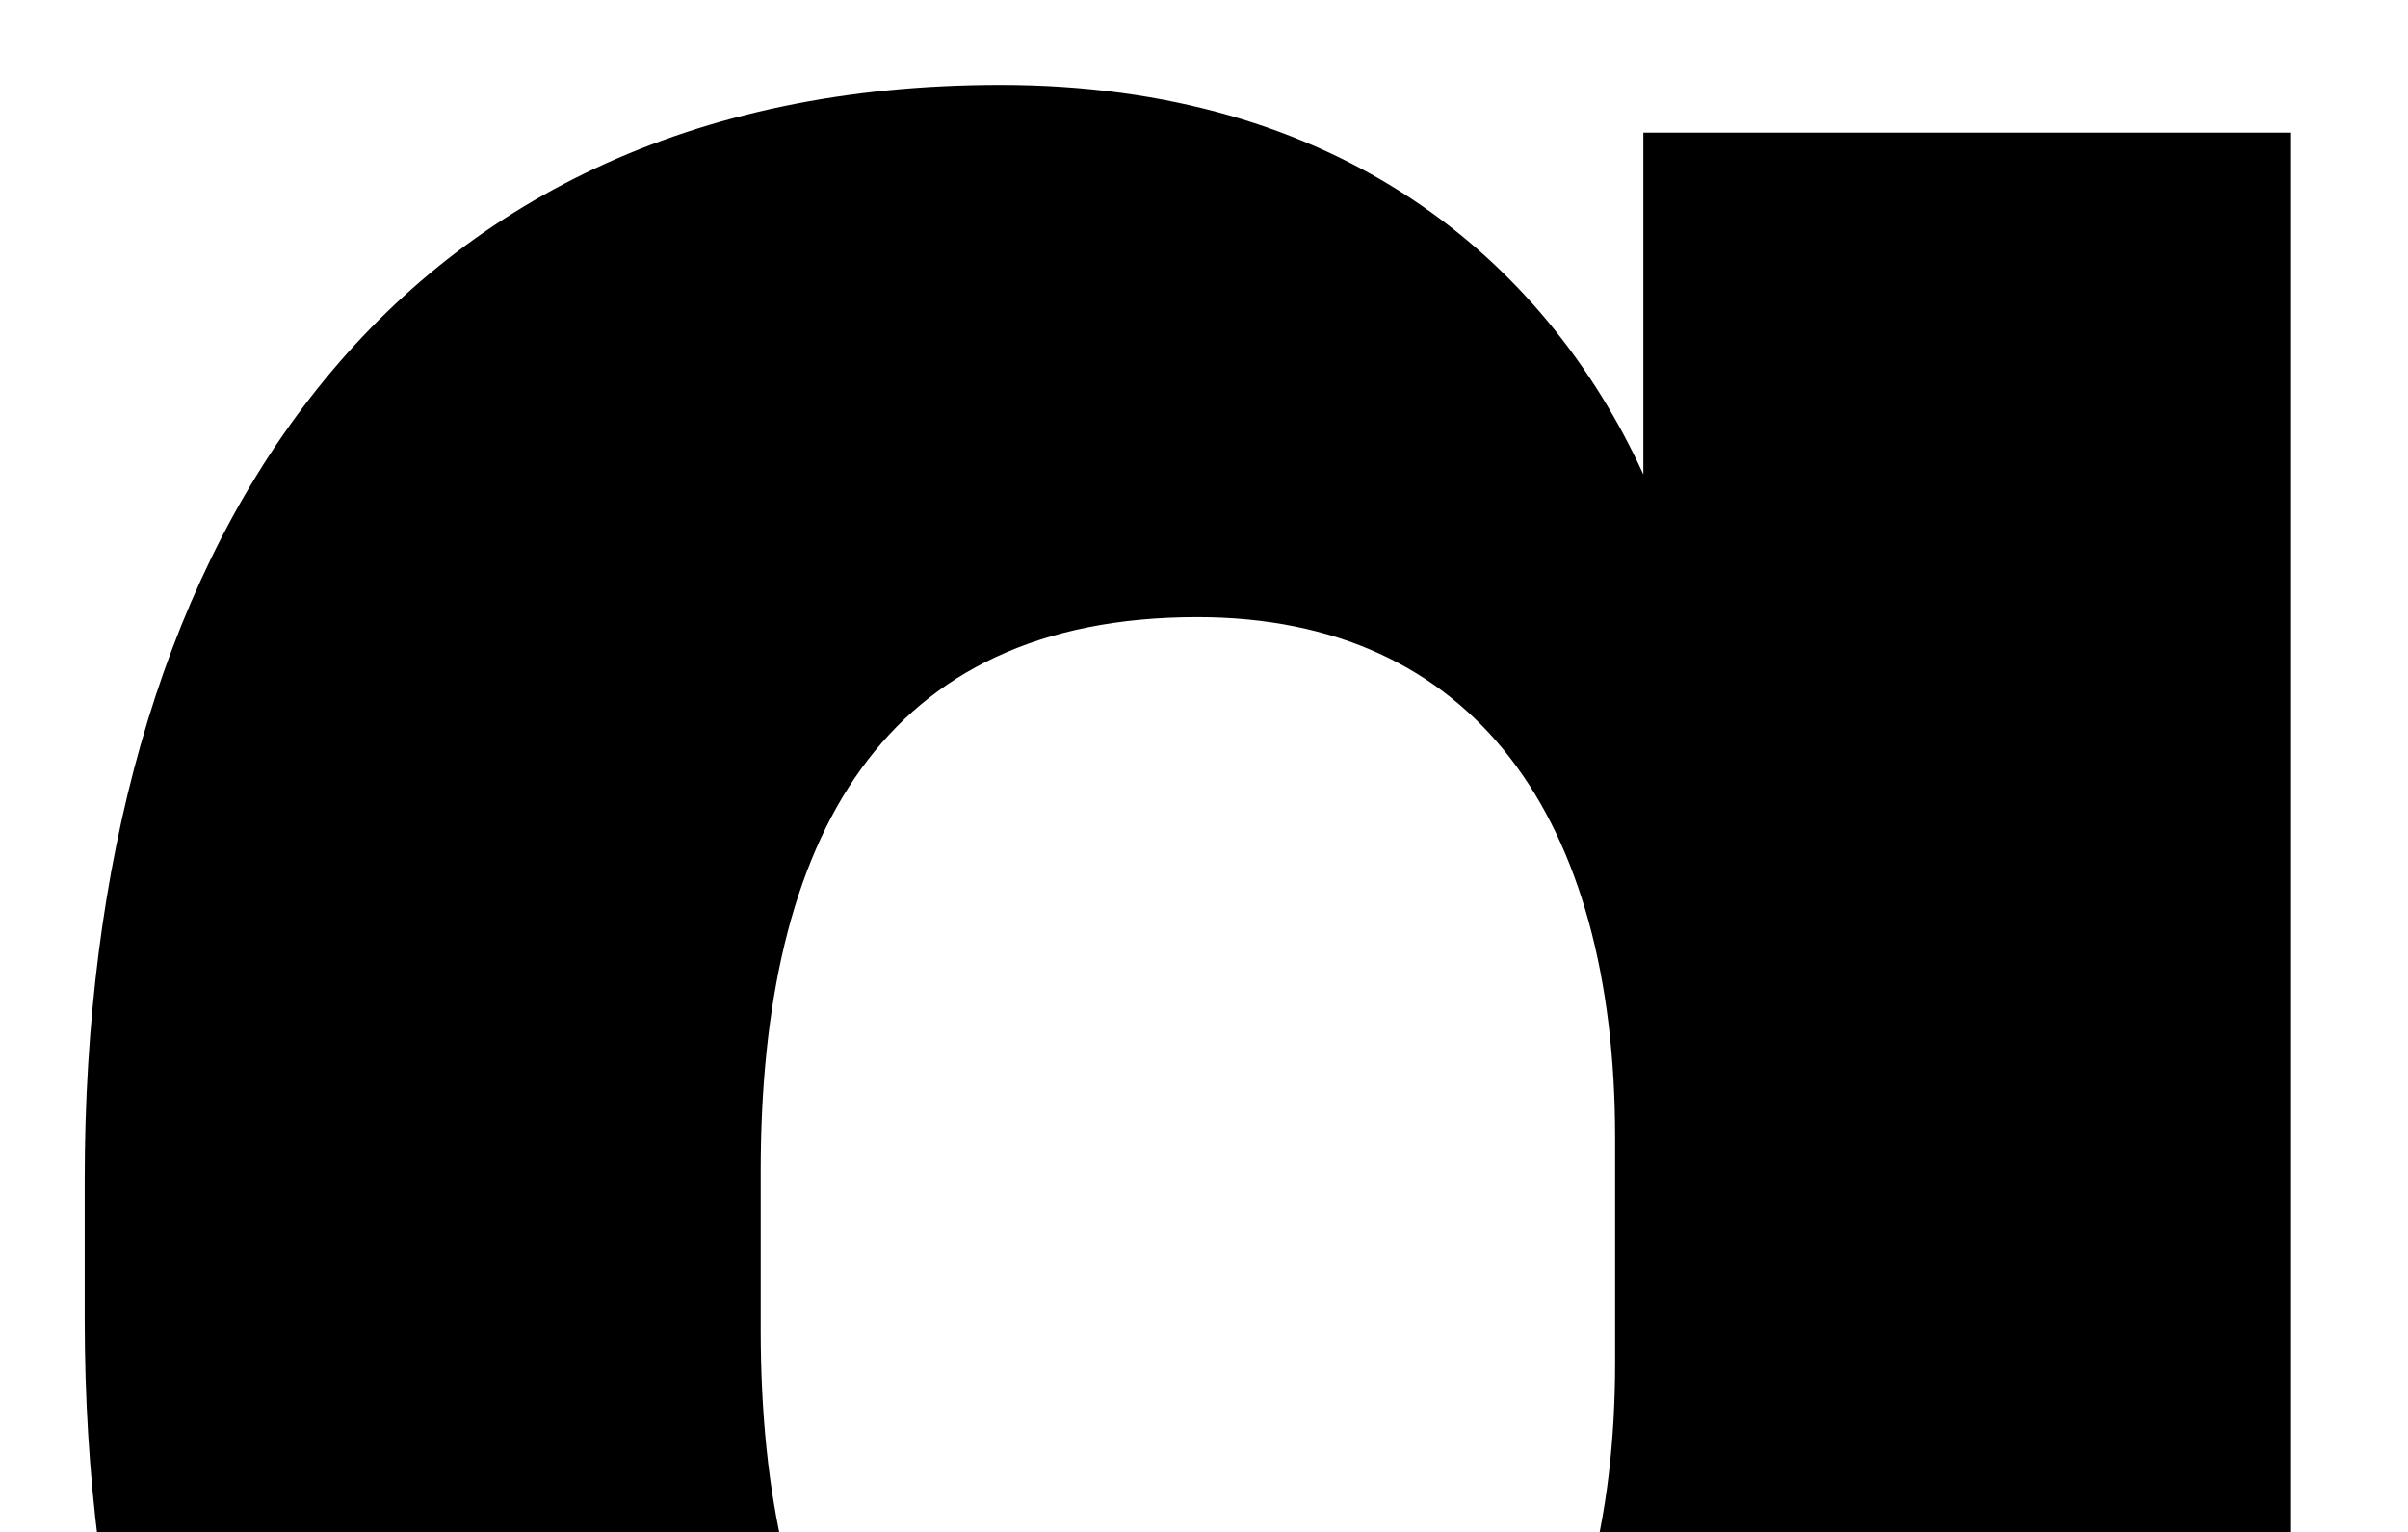
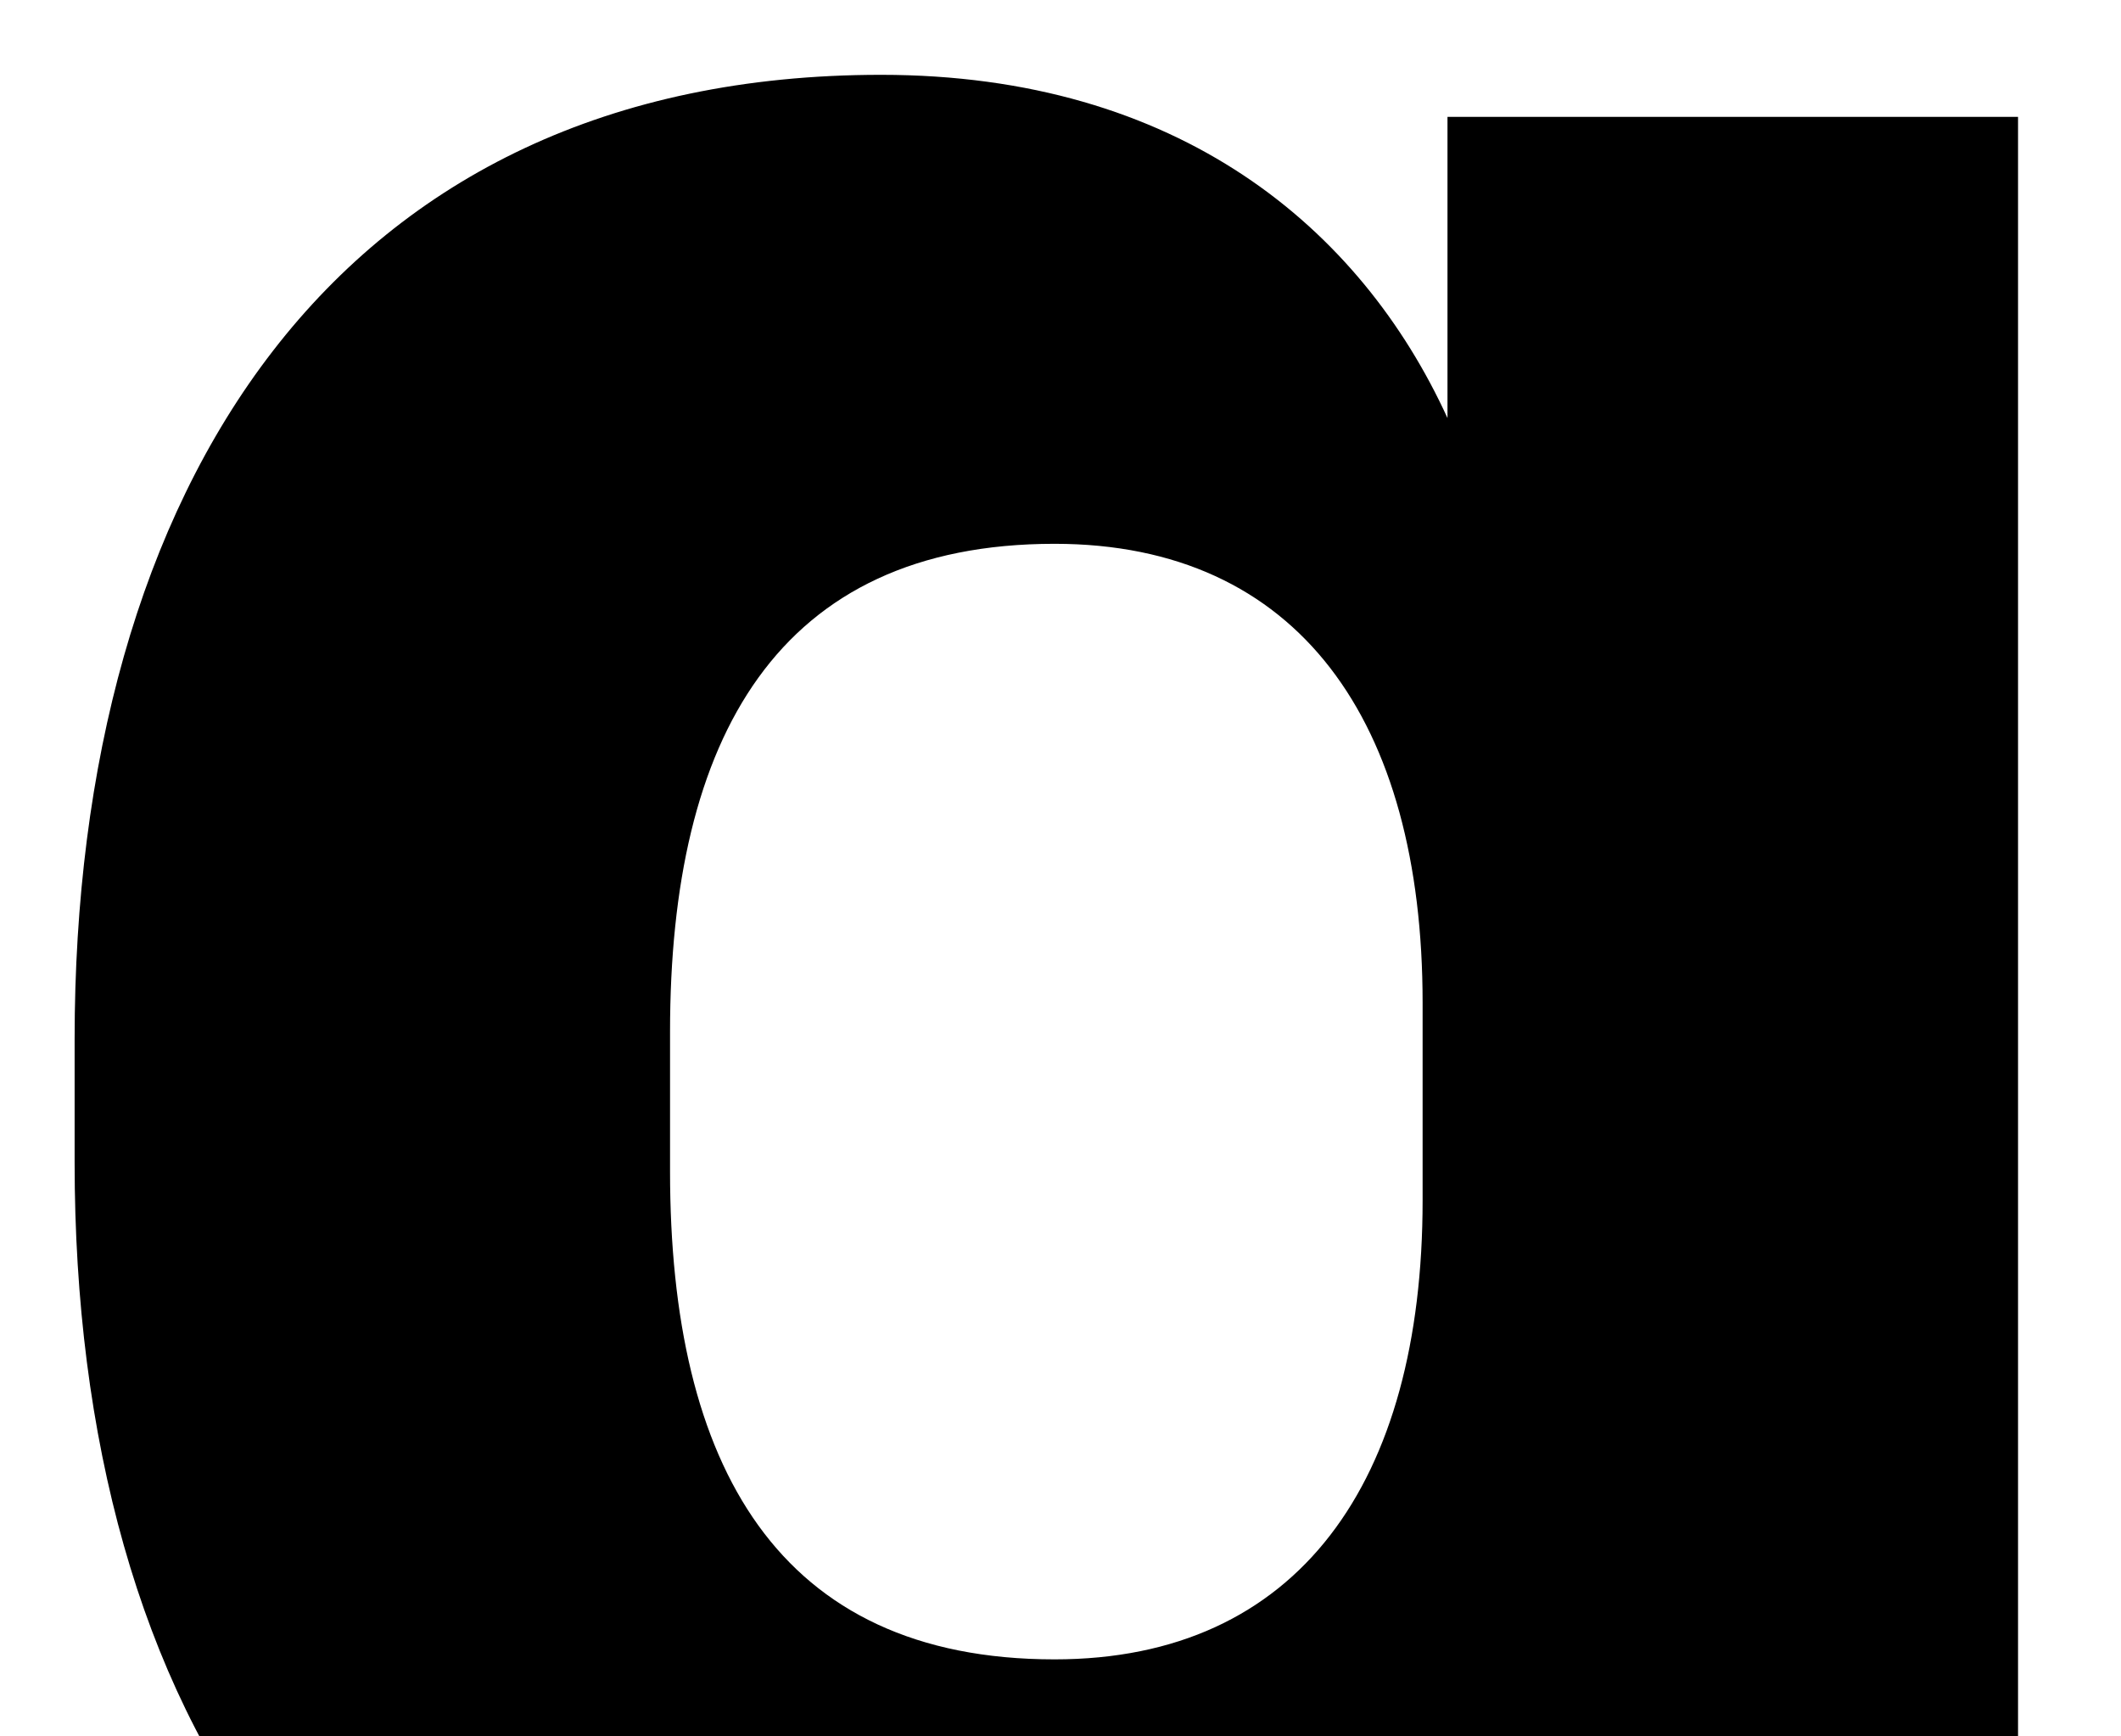
- <svg xmlns="http://www.w3.org/2000/svg" id="Layer_1" data-name="Layer 1" viewBox="178 150 110 70" style="display: inline">
+ <svg xmlns="http://www.w3.org/2000/svg" id="Layer_1" data-name="Layer 1" viewBox="178 150 110 90" style="display: inline">
  <path class="cls-1" d="M181.87,203.88c0-28.52,13.51-50,41.82-50,15.44,0,24.87,7.94,29.38,17.8V156.06h29.59V258.14H253.07V242.7c-4.29,9.87-13.94,17.59-29.38,17.59-28.31,0-41.82-21.45-41.82-50Zm30.88,6.87c0,15.22,5.57,25.3,19.94,25.3,12.66,0,19.09-9.22,19.09-23.8V202c0-14.58-6.43-23.8-19.09-23.8-14.37,0-19.94,10.08-19.94,25.3Z" />
</svg>
